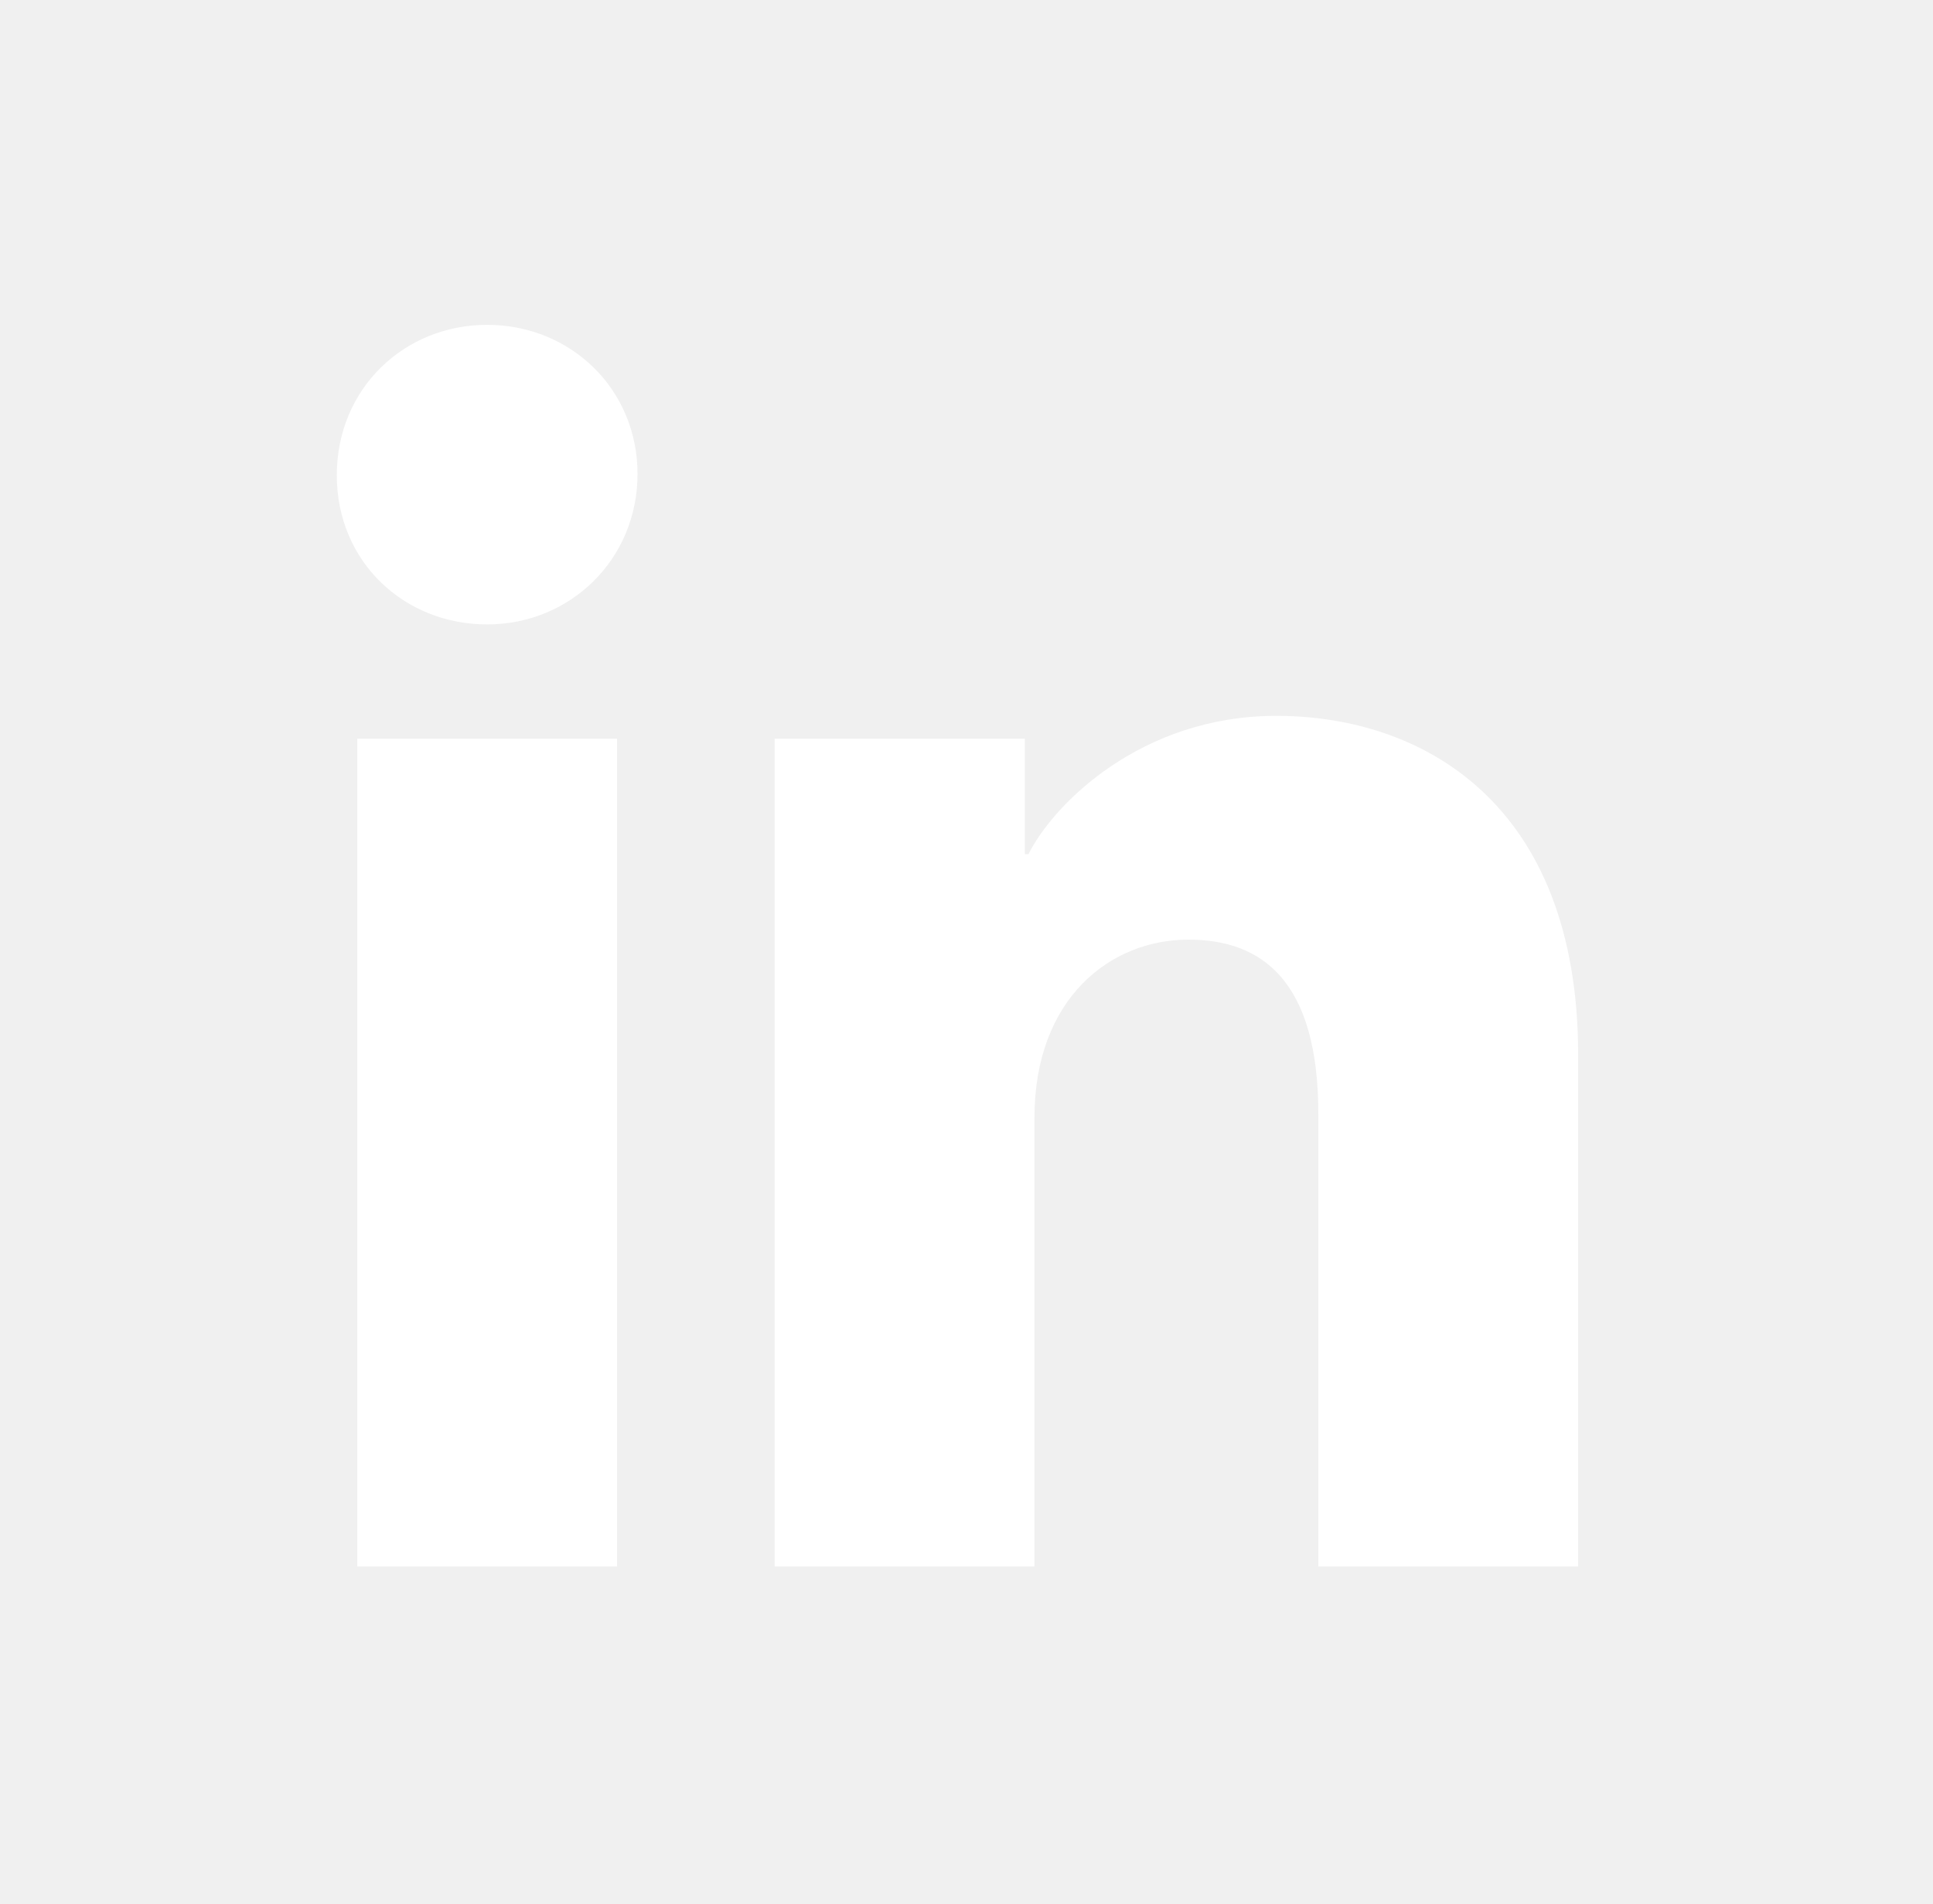
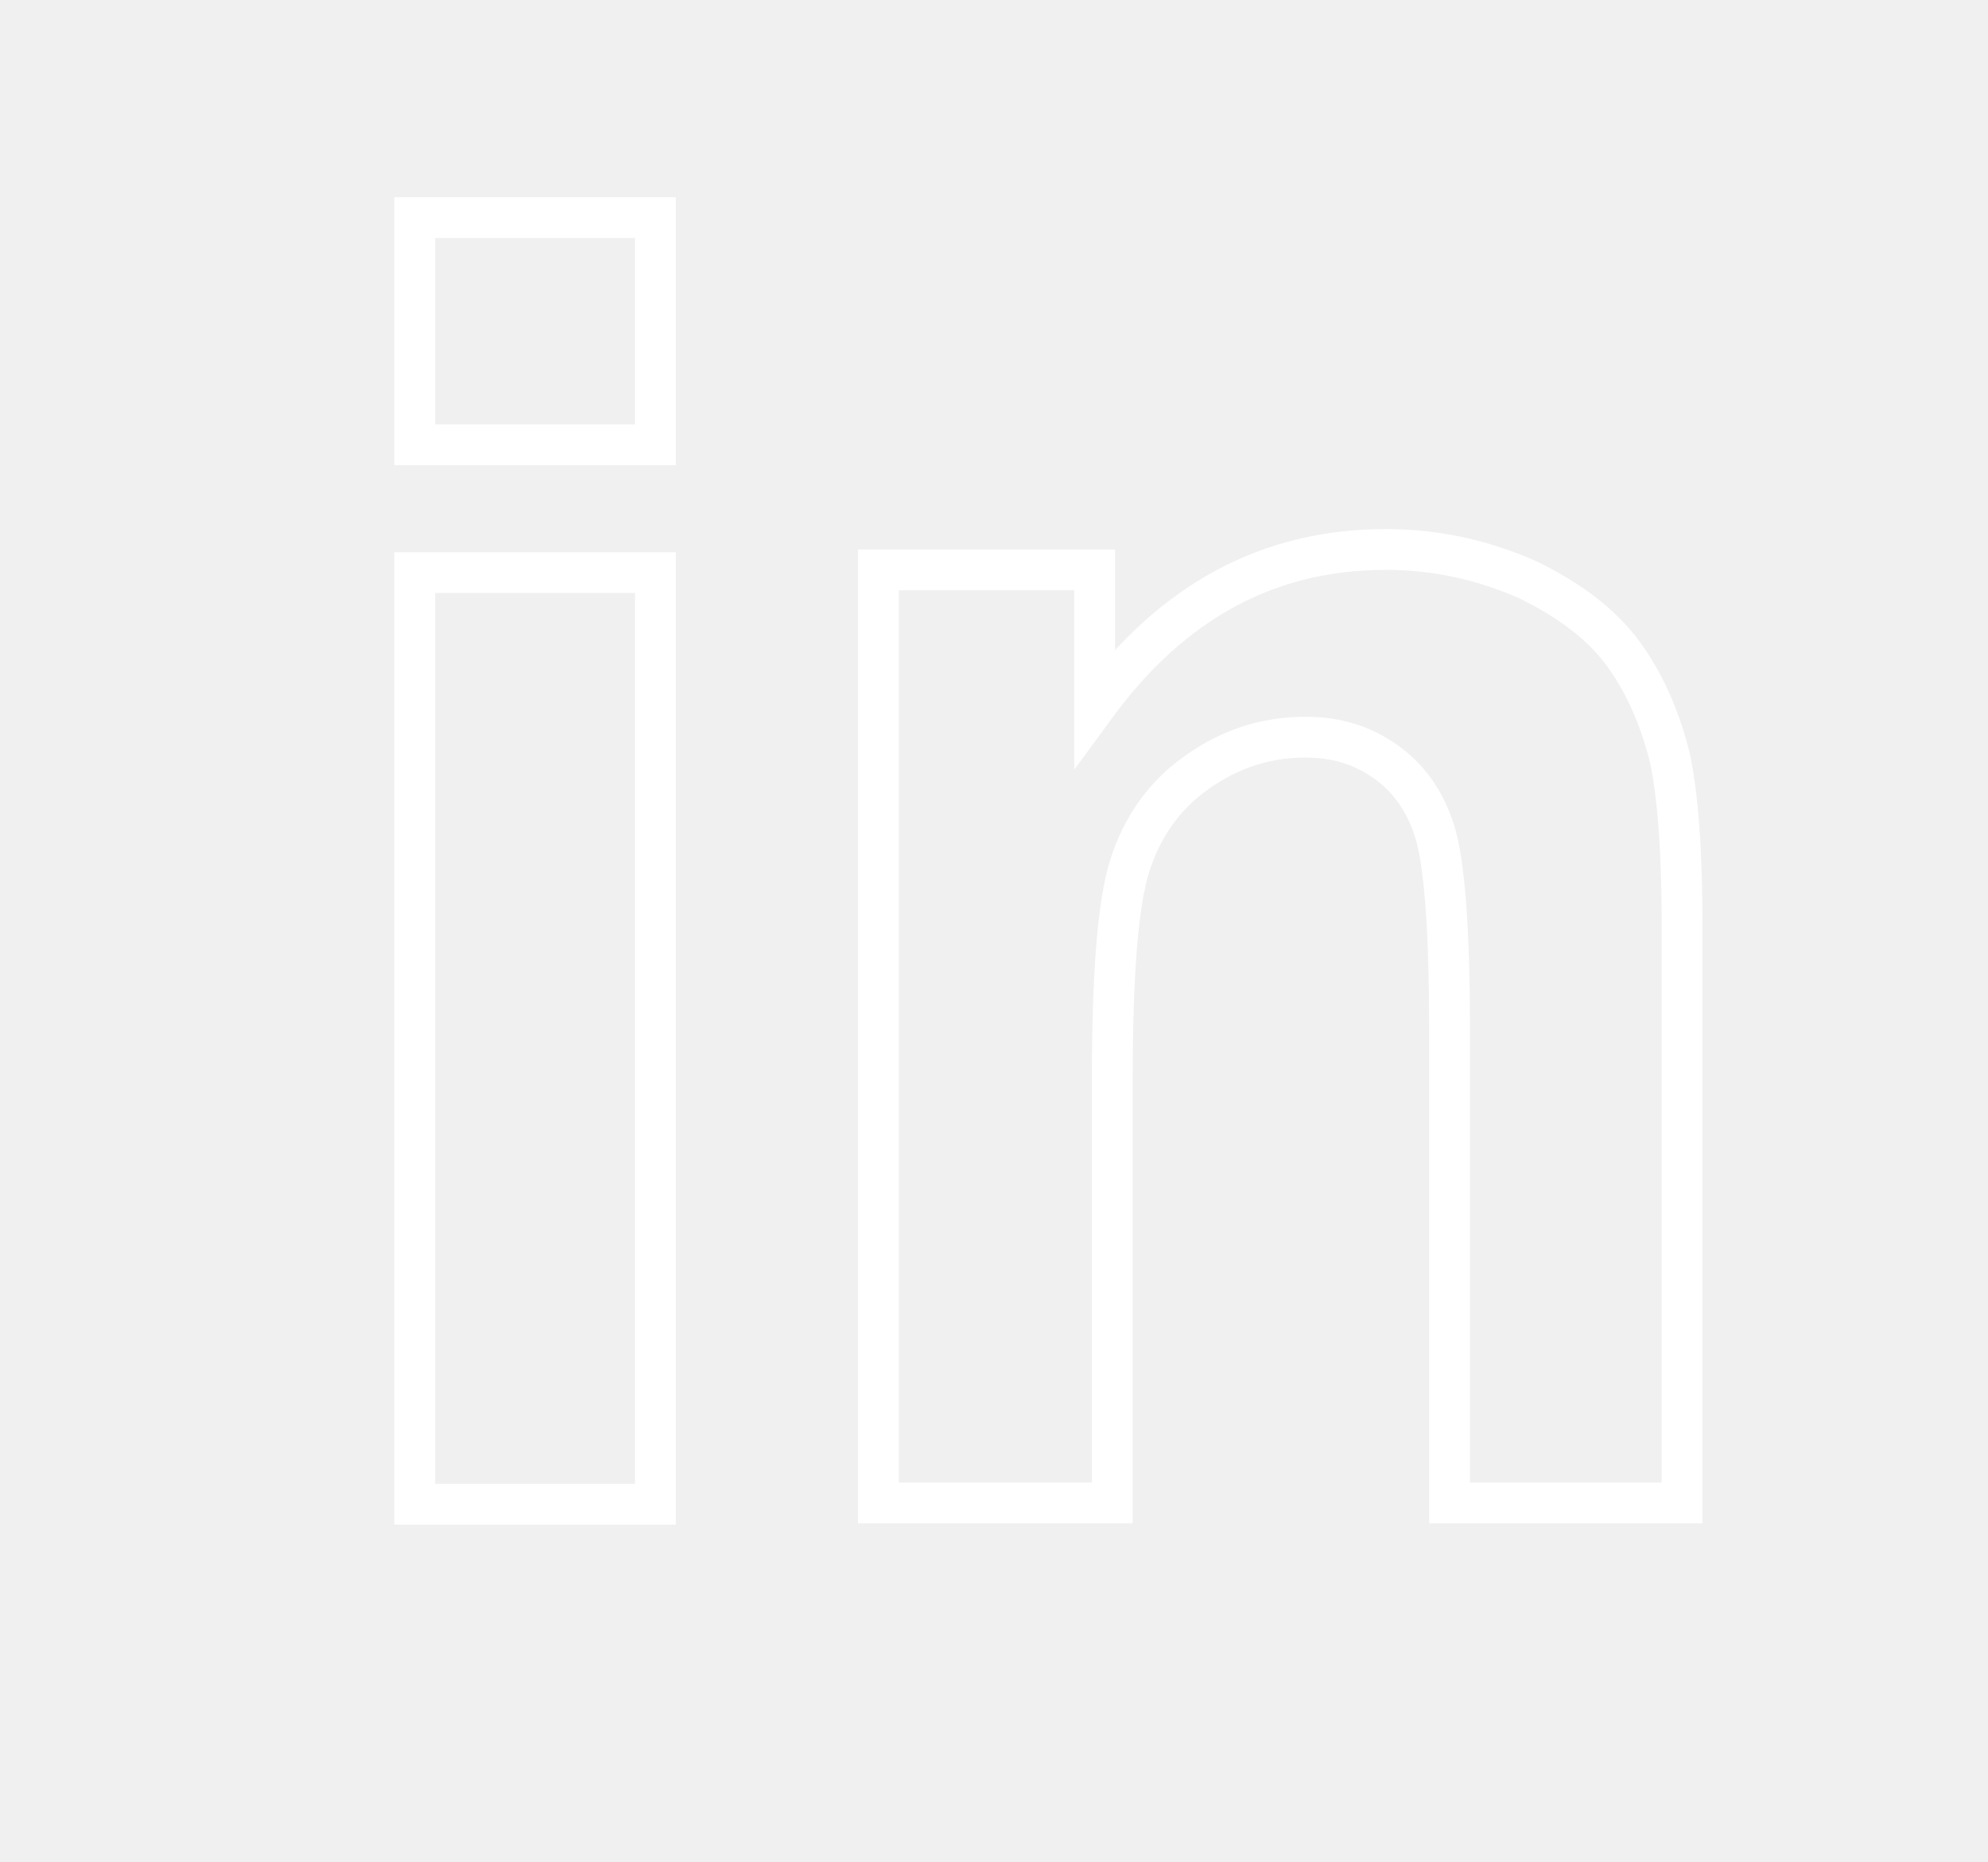
- <svg xmlns="http://www.w3.org/2000/svg" version="1.1" id="Layer_1" x="0px" y="0px" viewBox="0 0 160.7 158.2" style="enable-background:new 0 0 160.7 158.2;" xml:space="preserve">
+ <svg xmlns="http://www.w3.org/2000/svg" version="1.1" id="Ebene_1" x="0px" y="0px" viewBox="0 0 146.2 136.9" style="enable-background:new 0 0 146.2 136.9;" xml:space="preserve">
  <style type="text/css">
- 	.st0{fill:#FFFFFF;}
+ 	.st0{fill:none;stroke:#FFFFFF;stroke-width:3;stroke-miterlimit:10;}
+ 	.st1{fill:none;stroke:#706F6E;stroke-width:3;stroke-miterlimit:10;}
+ 	.st2{fill:none;stroke:#E20D1A;stroke-width:3;stroke-miterlimit:10;}
</style>
-   <polygon class="st0" points="51.4,130.2 29.7,130.2 29.7,61.4 51.3,61.4 51.3,130.2 " />
-   <path class="st0" d="M40.5,51.9c-6.9,0-12.5-5.2-12.5-12.4S33.6,27,40.5,27S53,32.3,53,39.4S47.4,51.9,40.5,51.9z" />
-   <path class="st0" d="M131.2,130.2h-21.6V92.6c0-11.1-4.7-14.5-10.8-14.5C92.3,78.1,86,83,86,92.9v37.3H64.4V61.4h20.8V71h0.3  c2.1-4.2,9.4-11.5,20.6-11.5c12.1,0,25.1,7.2,25.1,28.2V130.2z" />
+   <path class="st0" d="M30.5,42.1h17.7v68.5H30.5V42.1z M30.5,16h17.7v16.7H30.5V16z" />
+   <path class="st0" d="M123.7,110.5h-17.1V75.5c0-7.4-0.4-12.2-1.1-14.4c-0.7-2.2-1.9-3.9-3.6-5.1c-1.7-1.2-3.6-1.8-5.9-1.8  c-3,0-5.6,0.9-8,2.6c-2.4,1.7-4,4-4.9,6.8c-0.9,2.8-1.3,8.1-1.3,15.8v31.1H64.6V41.9h15.9v10.1c5.7-7.8,12.8-11.6,21.4-11.6  c3.8,0,7.2,0.8,10.4,2.2c3.1,1.5,5.5,3.3,7.1,5.5c1.6,2.2,2.7,4.8,3.4,7.6c0.6,2.8,0.9,6.9,0.9,12.2V110.5z" />
</svg>
